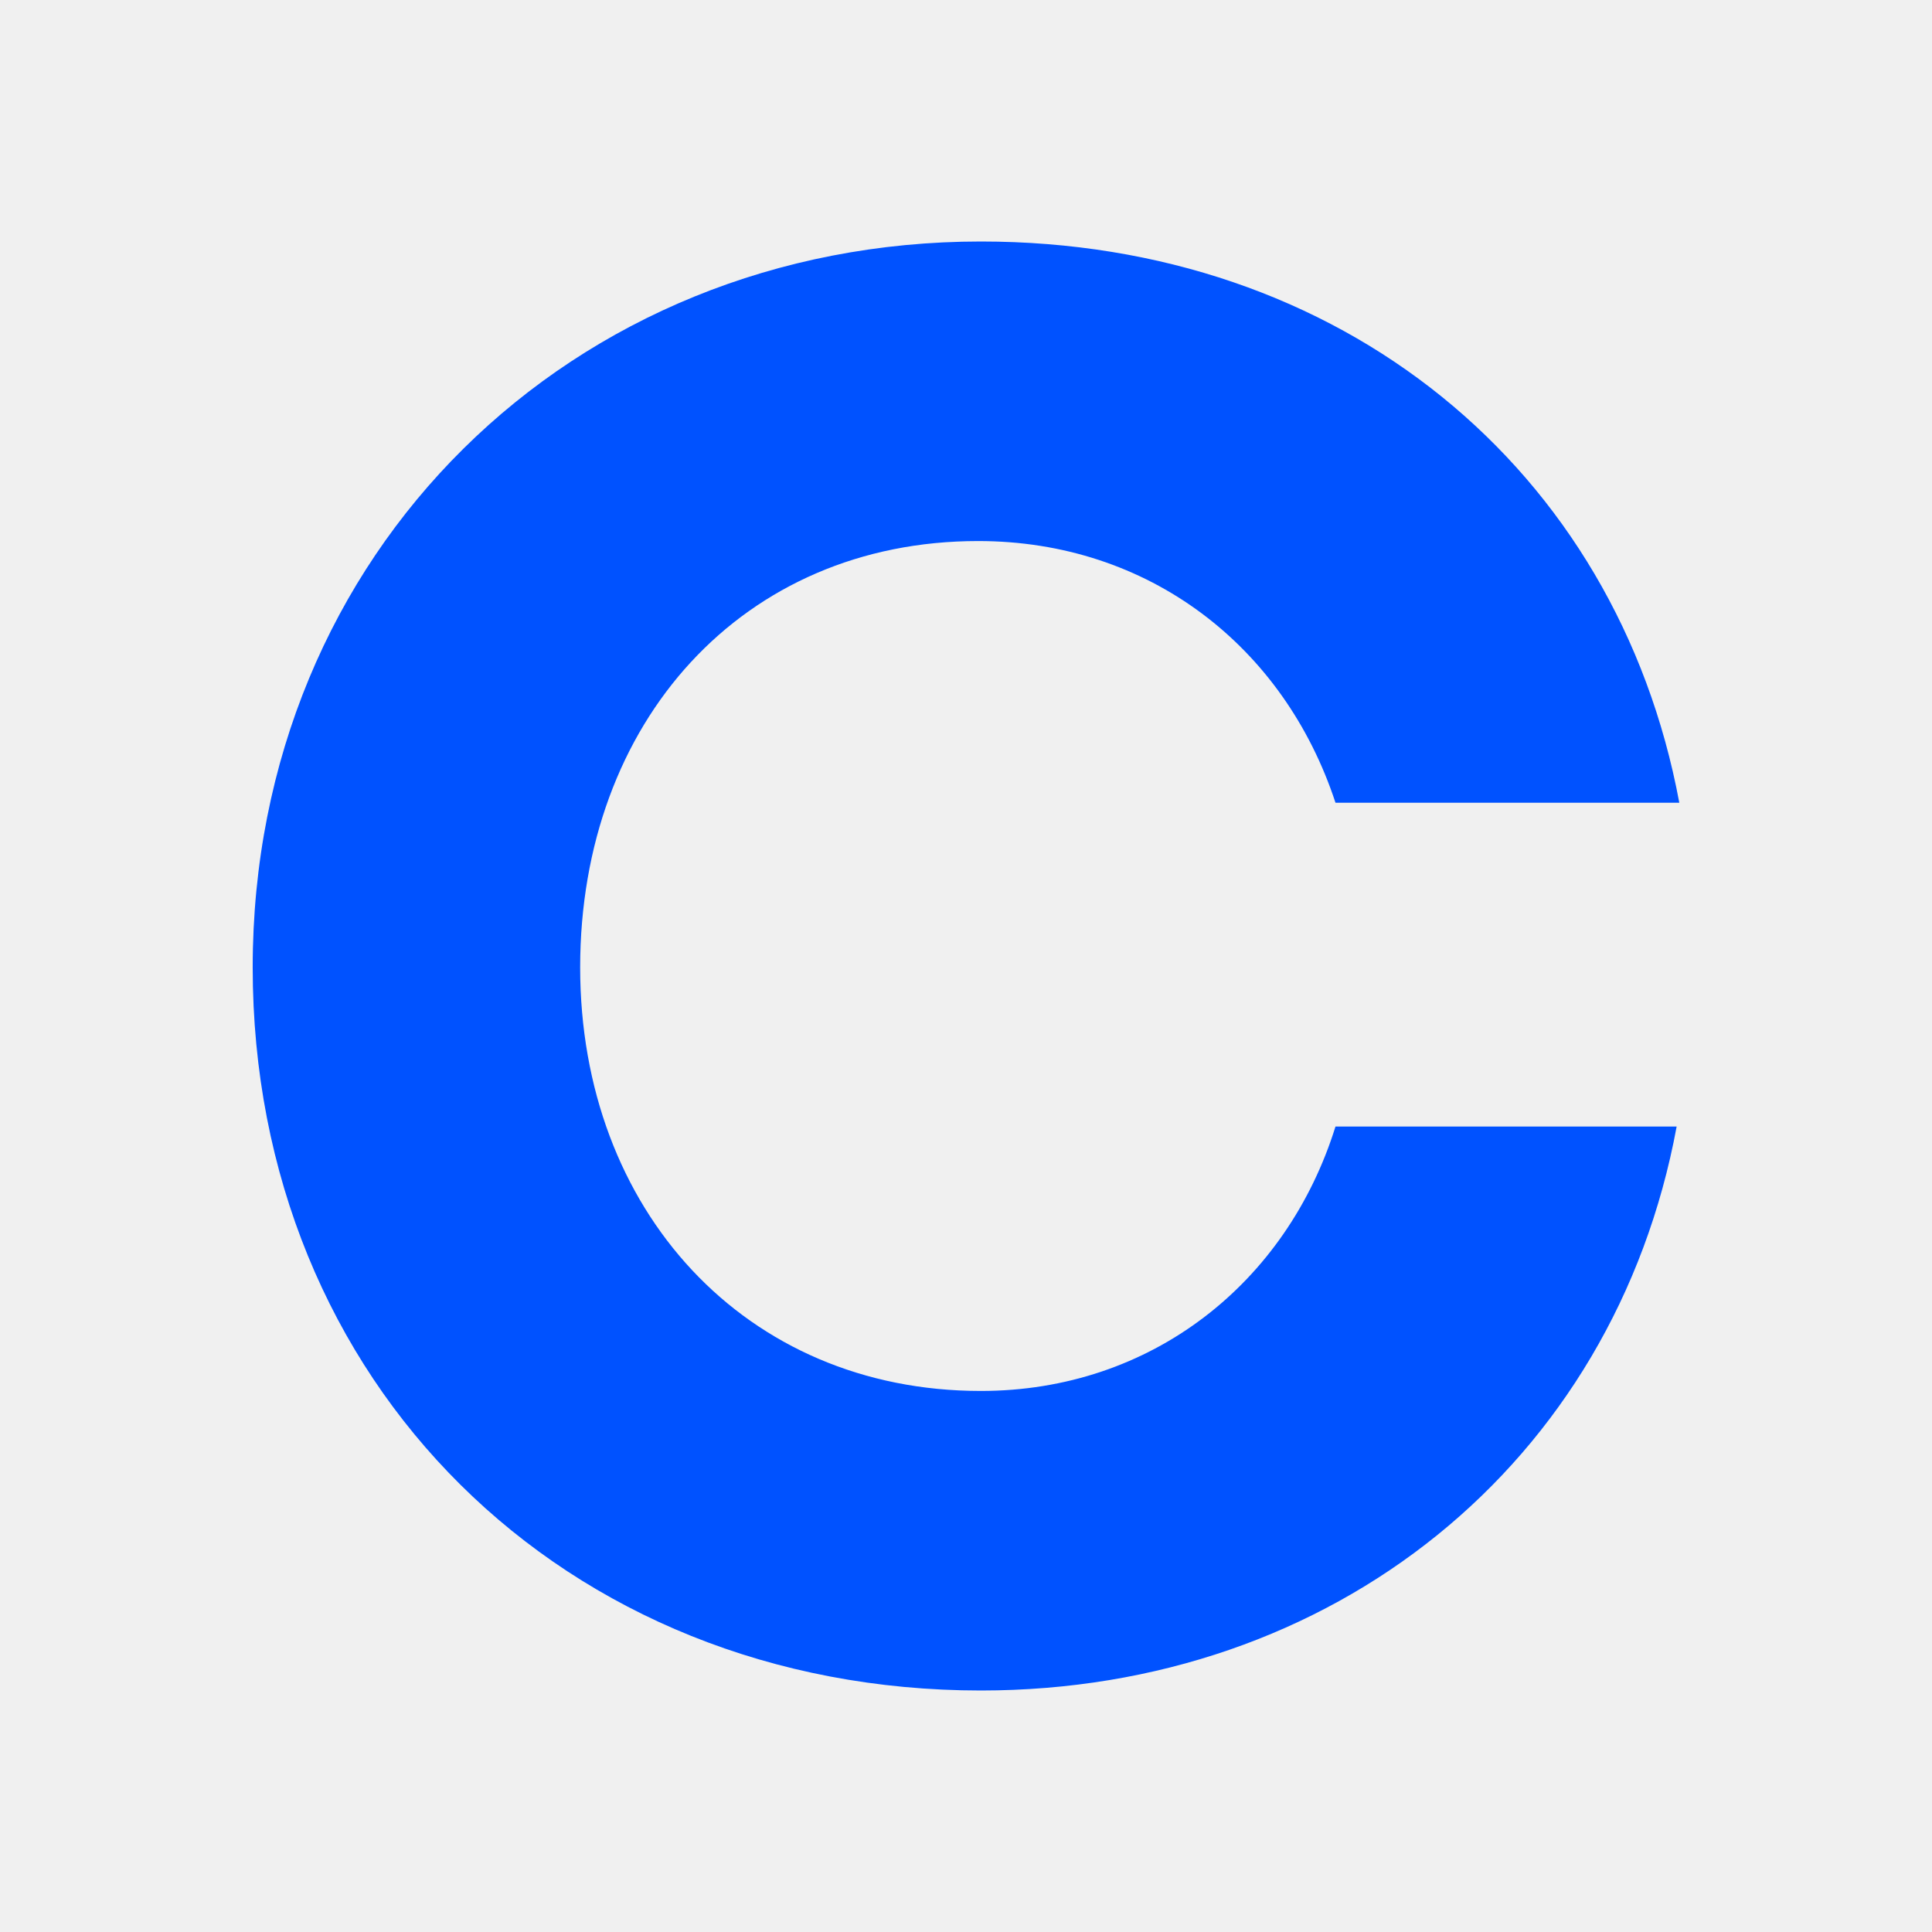
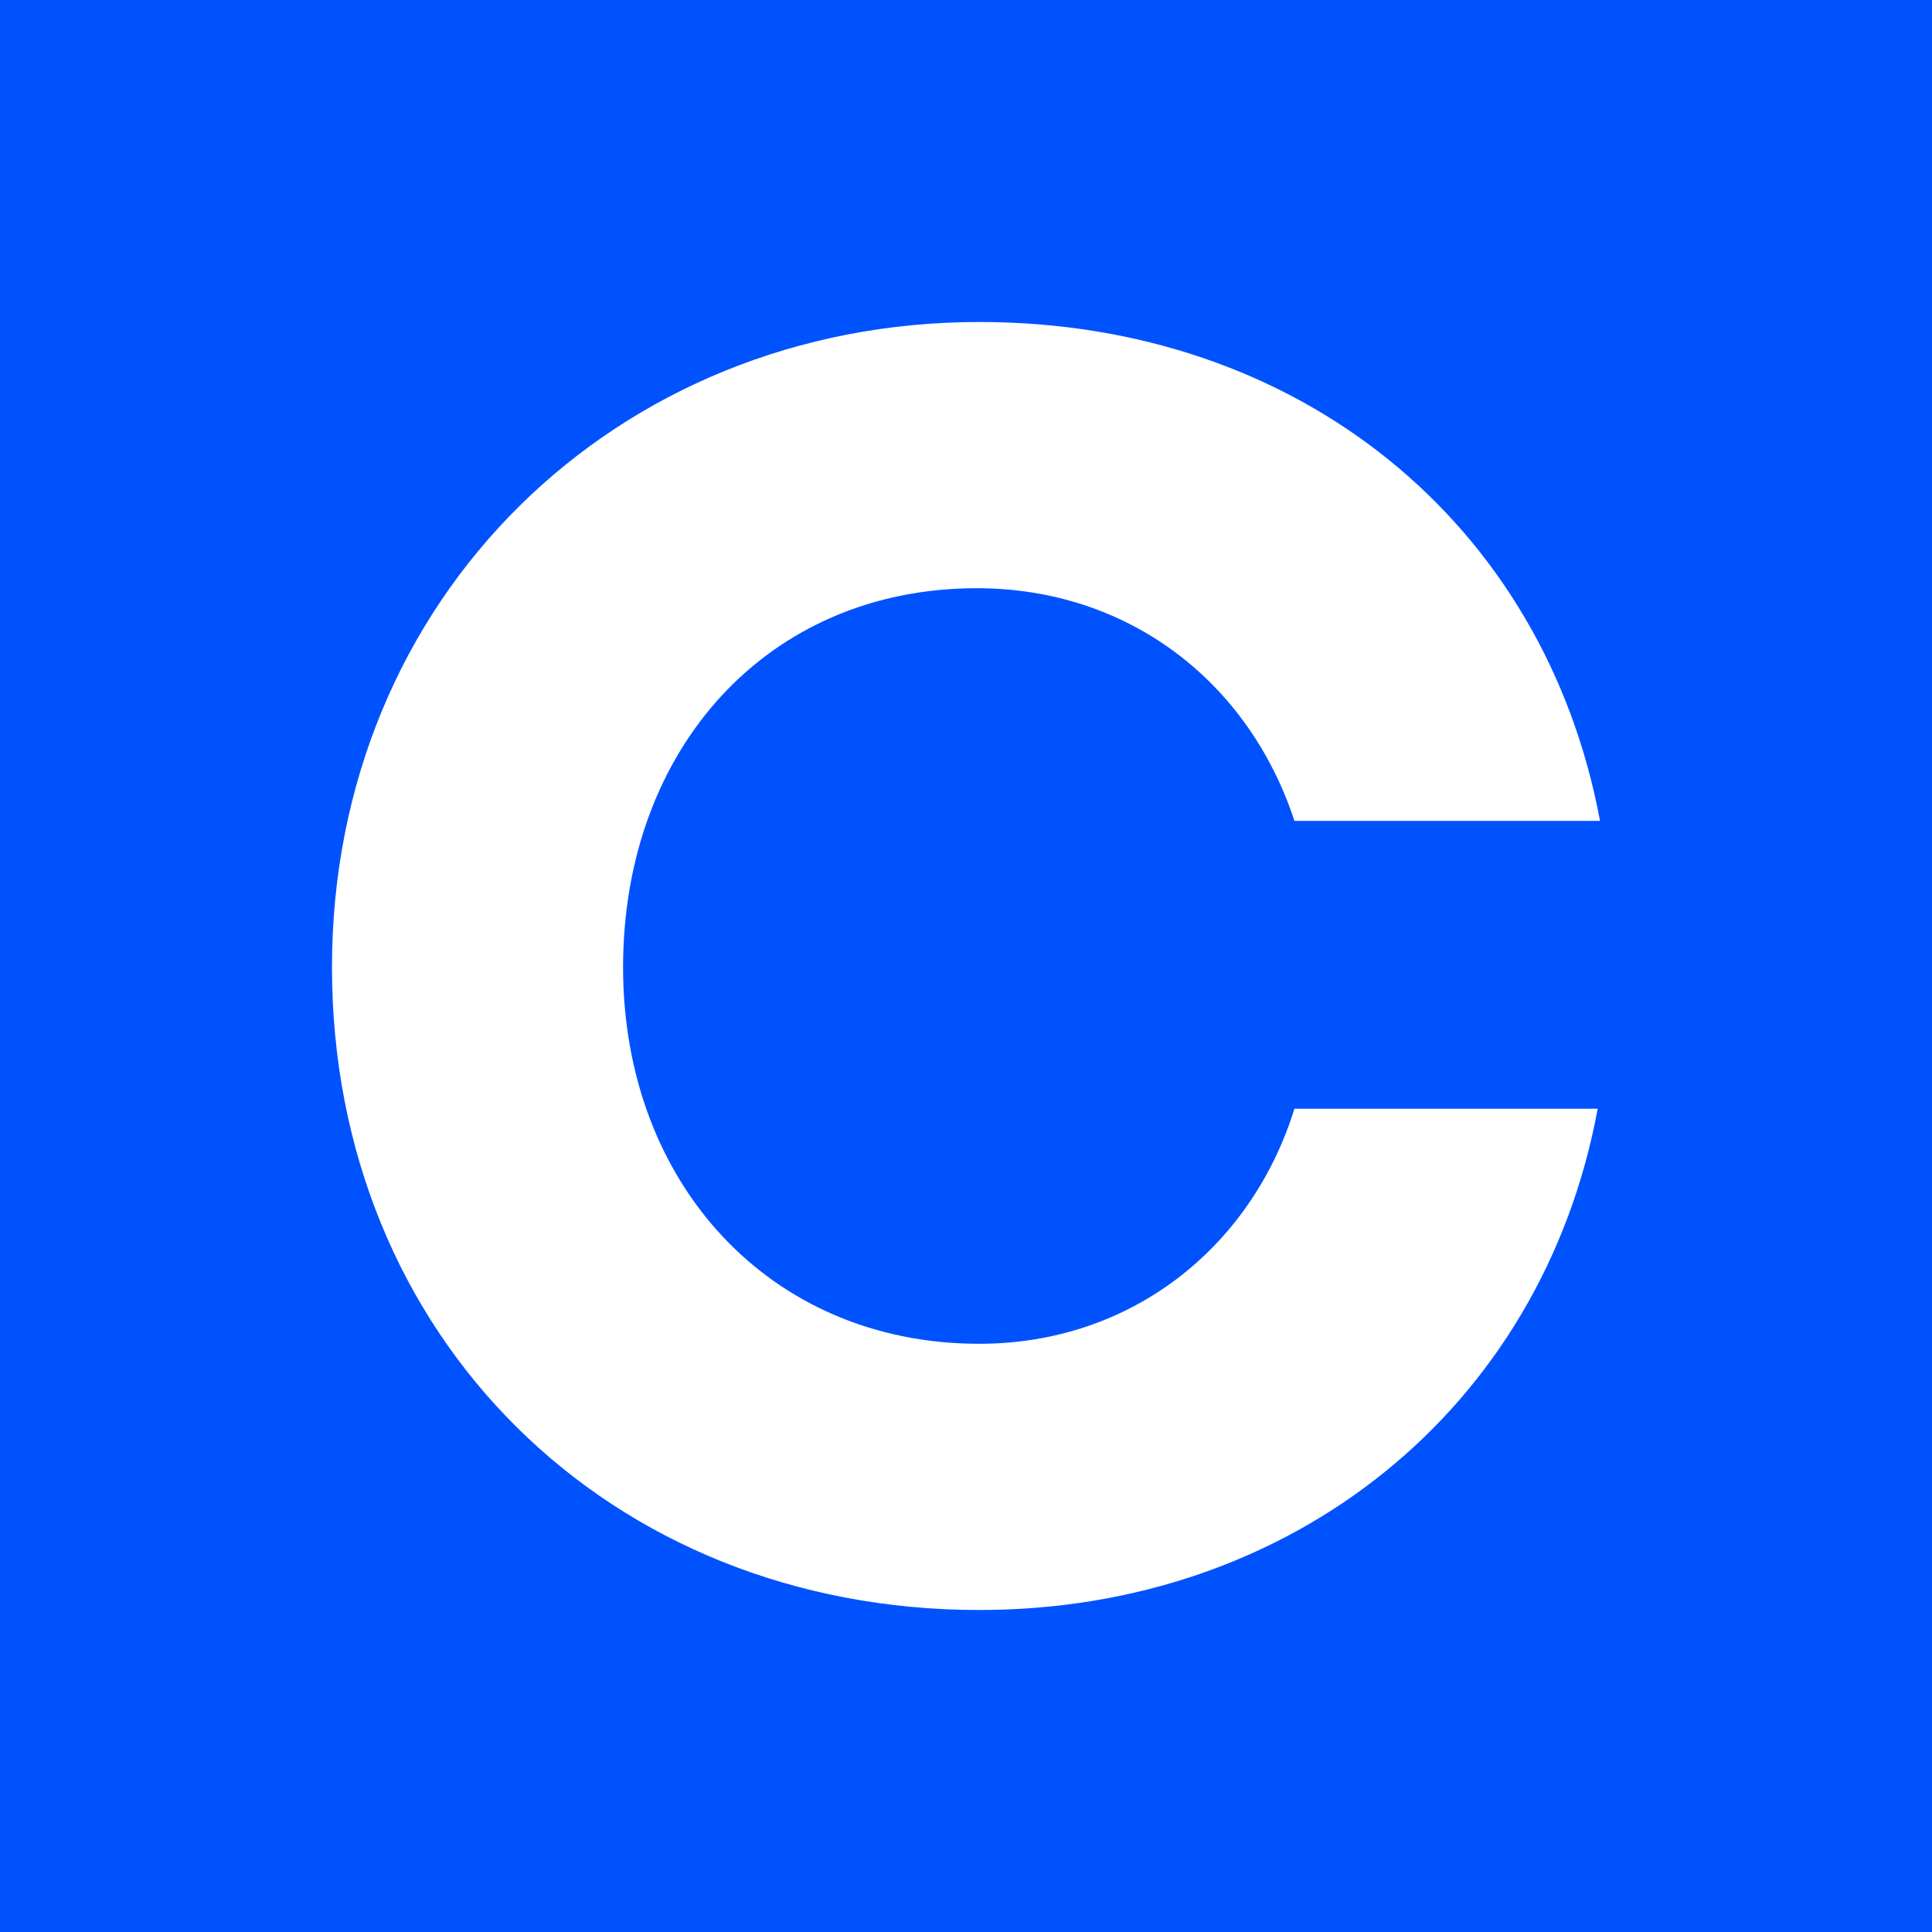
<svg xmlns="http://www.w3.org/2000/svg" width="24" height="24" fill="none" viewBox="0 0 24 24">
-   <path fill="#0052FF" d="M12.151 6.721c-2.925 0-4.943 2.246-4.944 5.296 0 3.016 2.051 5.262 4.977 5.262 2.119 0 3.8-1.341 4.406-3.285h4.238C20.054 18.184 16.557 21 12.185 21c-5.178 0-9.046-3.821-9.046-8.983S7.107 3 12.185 3c4.472 0 7.902 2.816 8.676 6.972H16.59c-.639-1.944-2.32-3.251-4.439-3.251" />
+   <path fill="#0052FF" d="M0 0h24v24H0z" />
+   <path fill="#fff" d="M12.134 7.307c-2.6 0-4.393 1.997-4.394 4.708 0 2.681 1.822 4.678 4.424 4.678 1.883 0 3.378-1.192 3.916-2.92h3.767C19.159 17.497 16.05 20 12.165 20c-4.603 0-8.041-3.396-8.041-7.985C4.124 7.427 7.651 4 12.165 4c3.975 0 7.023 2.503 7.711 6.197H16.08c-.568-1.728-2.062-2.89-3.946-2.89" />
</svg>
